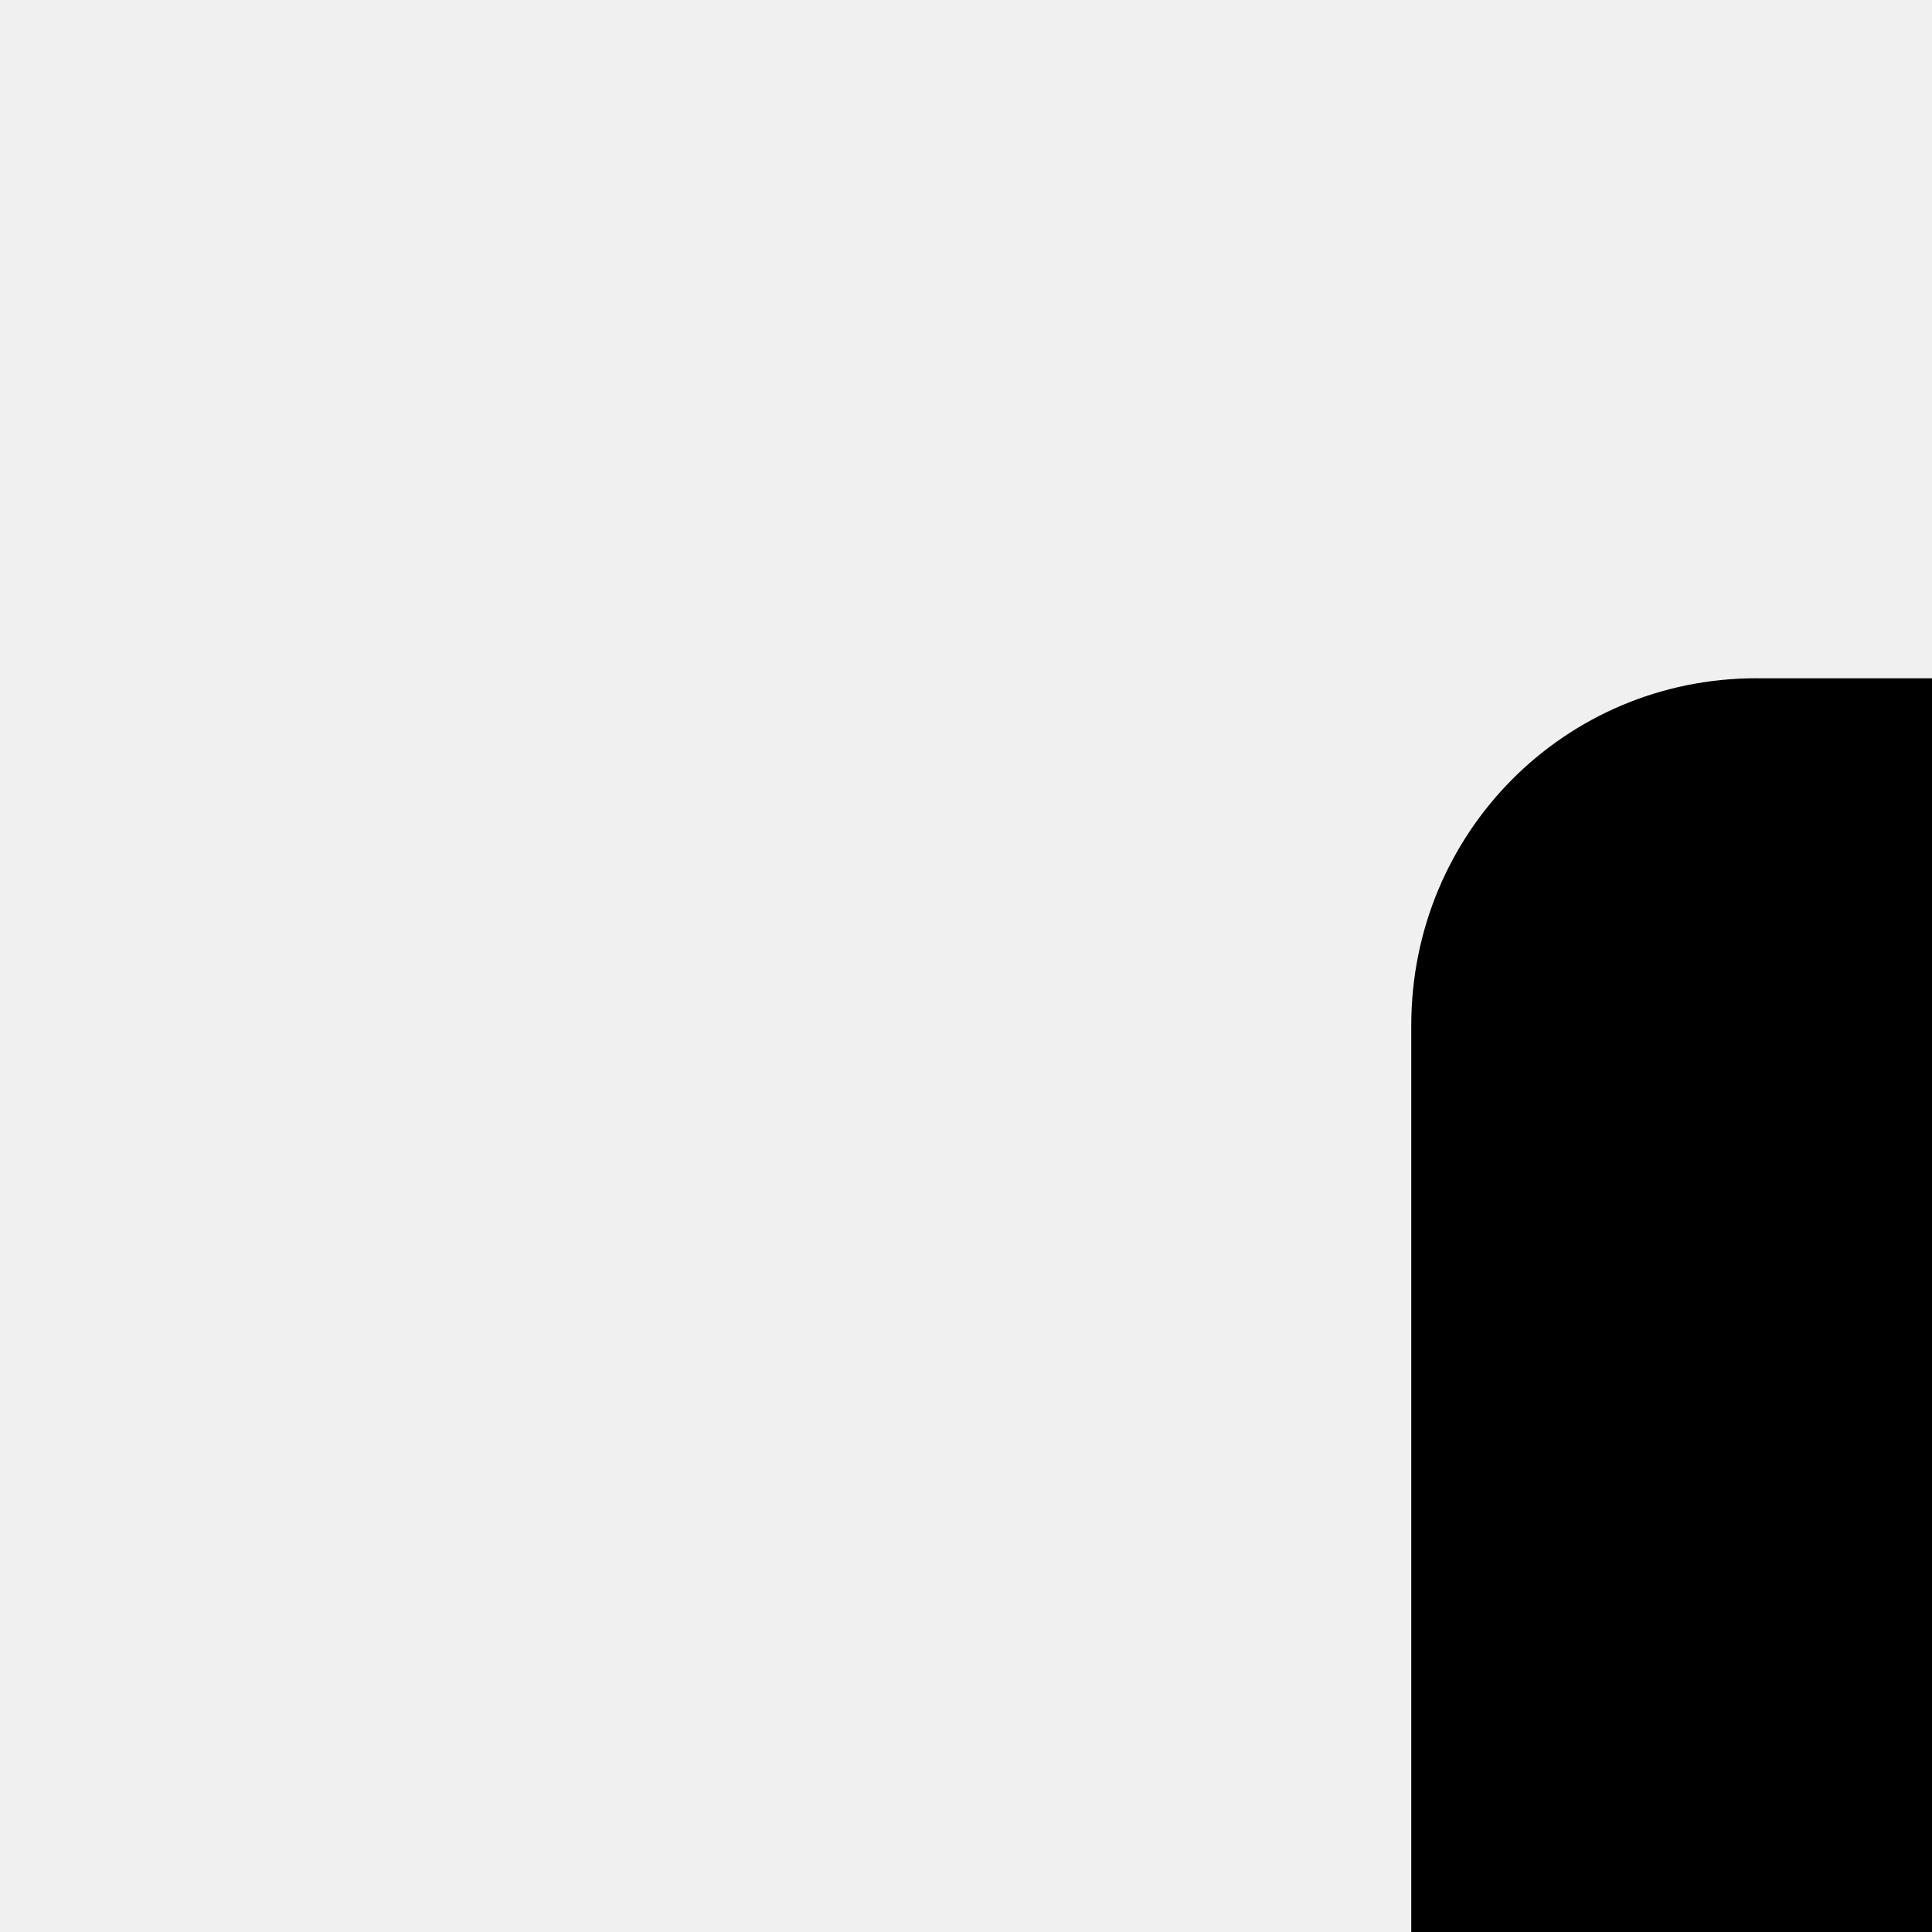
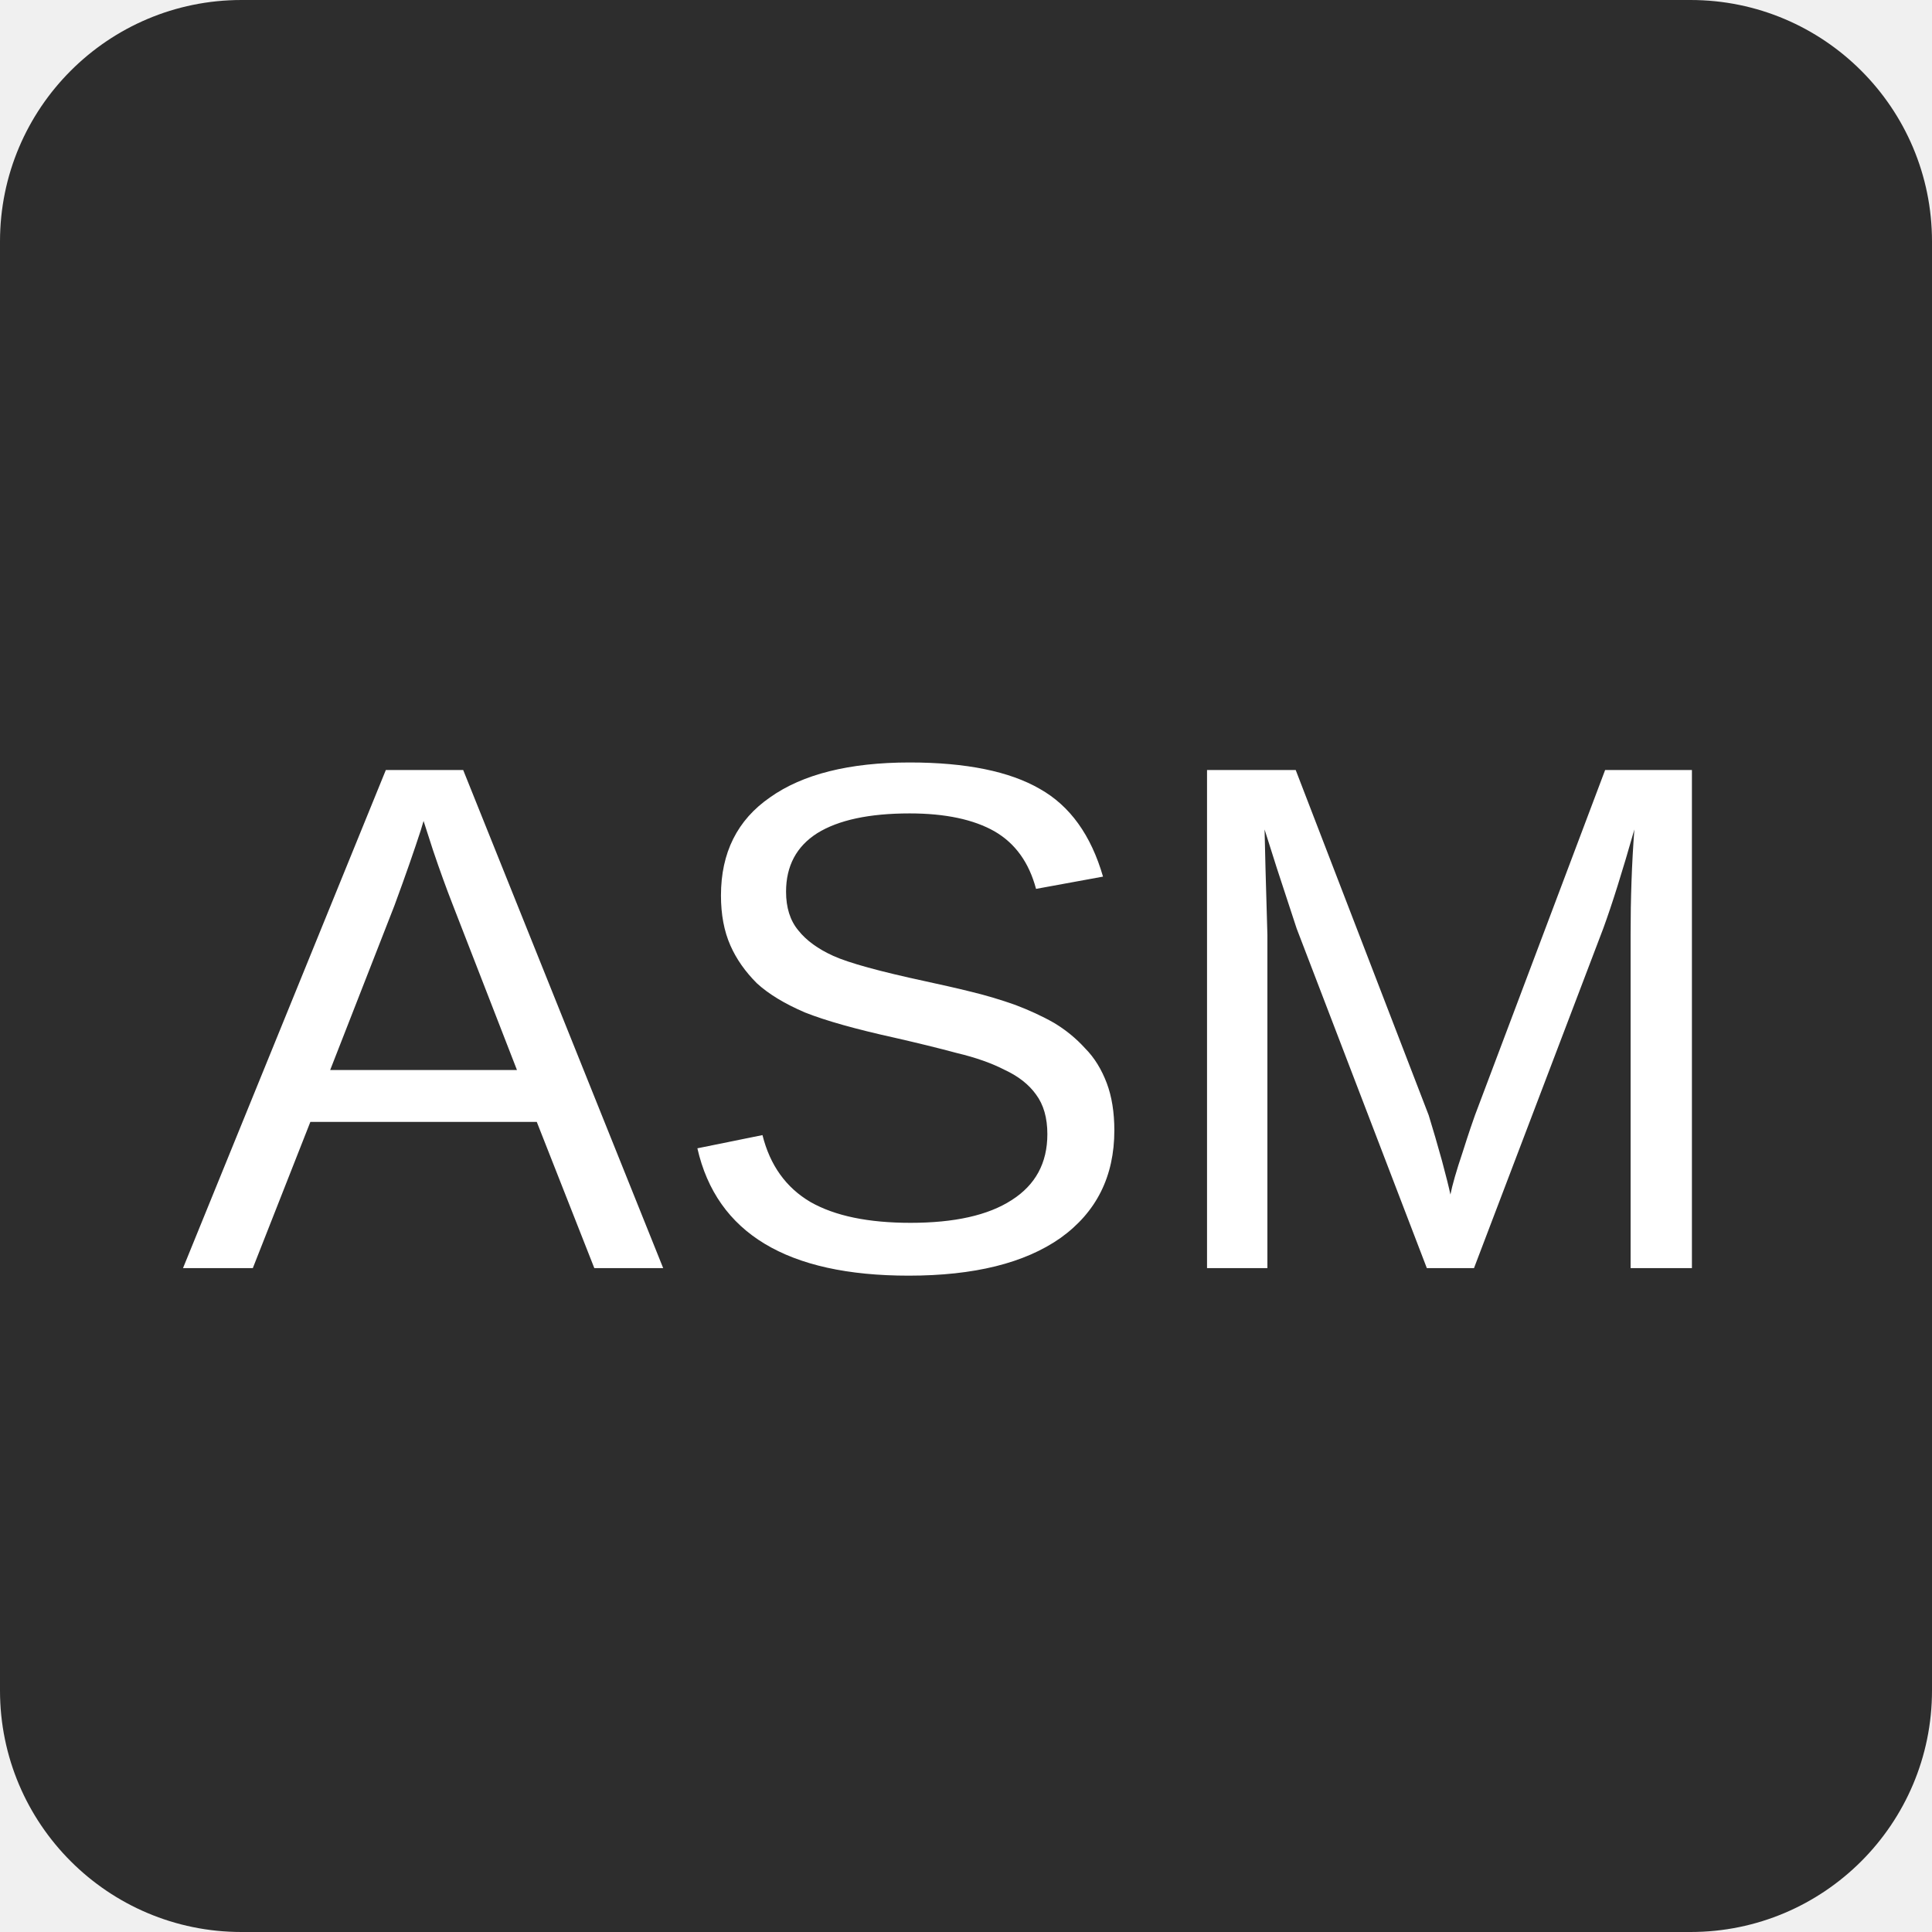
- <svg xmlns="http://www.w3.org/2000/svg" width="32" height="32" version="1.1">
-   <path d="m 29.094,11.234 c -3.184,0 -5.719,2.566 -5.719,5.75 l 0,94.031 c 0,3.184 2.535,5.75 5.719,5.75 l 69.812,0 c 3.184,0 5.719,-2.566 5.719,-5.75 l 0,-70.656 -21.031,0 c -4.306,0 -8.062,-3.141 -8.062,-7.312 l 0,-21.812 -46.438,0 z m 50.438,0 0,21.812 c 0,1.714 1.632,3.312 4.062,3.312 l 21.031,0 -25.094,-25.125 z m -18.562,51.875 c 1.741,2.6e-5 3.248,0.281 4.469,0.844 1.232,0.563 2.045,1.296 2.438,2.156 0.403,0.849 0.594,2.295 0.594,4.344 l 0,1 -6.219,0 0,-1.906 c -1e-5,-0.892 -0.091,-1.443 -0.25,-1.688 -0.159,-0.244 -0.41,-0.375 -0.781,-0.375 -0.403,2.2e-5 -0.725,0.171 -0.938,0.5 -0.202,0.329 -0.313,0.831 -0.312,1.5 -8e-6,0.86 0.141,1.502 0.375,1.938 0.223,0.435 0.834,0.947 1.875,1.562 2.983,1.773 4.881,3.239 5.656,4.375 0.775,1.136 1.156,2.973 1.156,5.5 -1.6e-5,1.837 -0.221,3.192 -0.656,4.062 -0.425,0.871 -1.268,1.593 -2.5,2.188 -1.232,0.584 -2.646,0.875 -4.281,0.875 -1.794,-10e-7 -3.32,-0.352 -4.594,-1.031 -1.263,-0.68 -2.107,-1.543 -2.5,-2.594 -0.393,-1.051 -0.594,-2.536 -0.594,-4.469 l 0,-1.688 6.219,0 0,3.156 c -7e-6,0.966 0.111,1.568 0.281,1.844 0.18,0.276 0.492,0.406 0.938,0.406 0.446,4e-6 0.756,-0.15 0.969,-0.5 0.223,-0.35 0.344,-0.872 0.344,-1.562 -1e-5,-1.518 -0.211,-2.533 -0.625,-3 -0.425,-0.467 -1.458,-1.25 -3.125,-2.344 -1.667,-1.104 -2.771,-1.876 -3.312,-2.375 -0.541,-0.499 -1.014,-1.212 -1.375,-2.094 -0.35,-0.881 -0.5,-2.005 -0.5,-3.375 -10e-7,-1.975 0.22,-3.399 0.719,-4.312 0.51,-0.913 1.343,-1.647 2.469,-2.156 1.125,-0.52 2.47,-0.781 4.062,-0.781 z m -21.406,0.562 9.719,0 3.844,25.781 -6.875,0 -0.344,-4.656 -2.406,0 -0.375,4.656 -6.969,0 3.406,-25.781 z m 31.594,0 8.656,0 c 0.255,1.55 0.526,3.367 0.812,5.469 l 0.938,6.562 1.531,-12.031 8.75,0 0,25.781 -5.875,0 0,-17.406 -2.344,17.406 -4.156,0 L 77,72.422 l 0,17.031 -5.844,0 0,-25.781 z m -26.438,5.75 c -0.68,4.926 -1.111,8.53 -1.281,10.812 l 2.281,0 c -0.34,-2.92 -0.66,-6.523 -1,-10.812 z" />
+ <svg xmlns="http://www.w3.org/2000/svg" width="32" height="32" viewBox="0 0 32 32">
+   <rect width="32" height="32" rx="4" fill="#2D2D2D" />
+   <text x="50%" y="55%" dominant-baseline="middle" text-anchor="middle" font-family="Arial, sans-serif" font-size="12" fill="#ffffff">
+     ASM
+   </text>
</svg>
